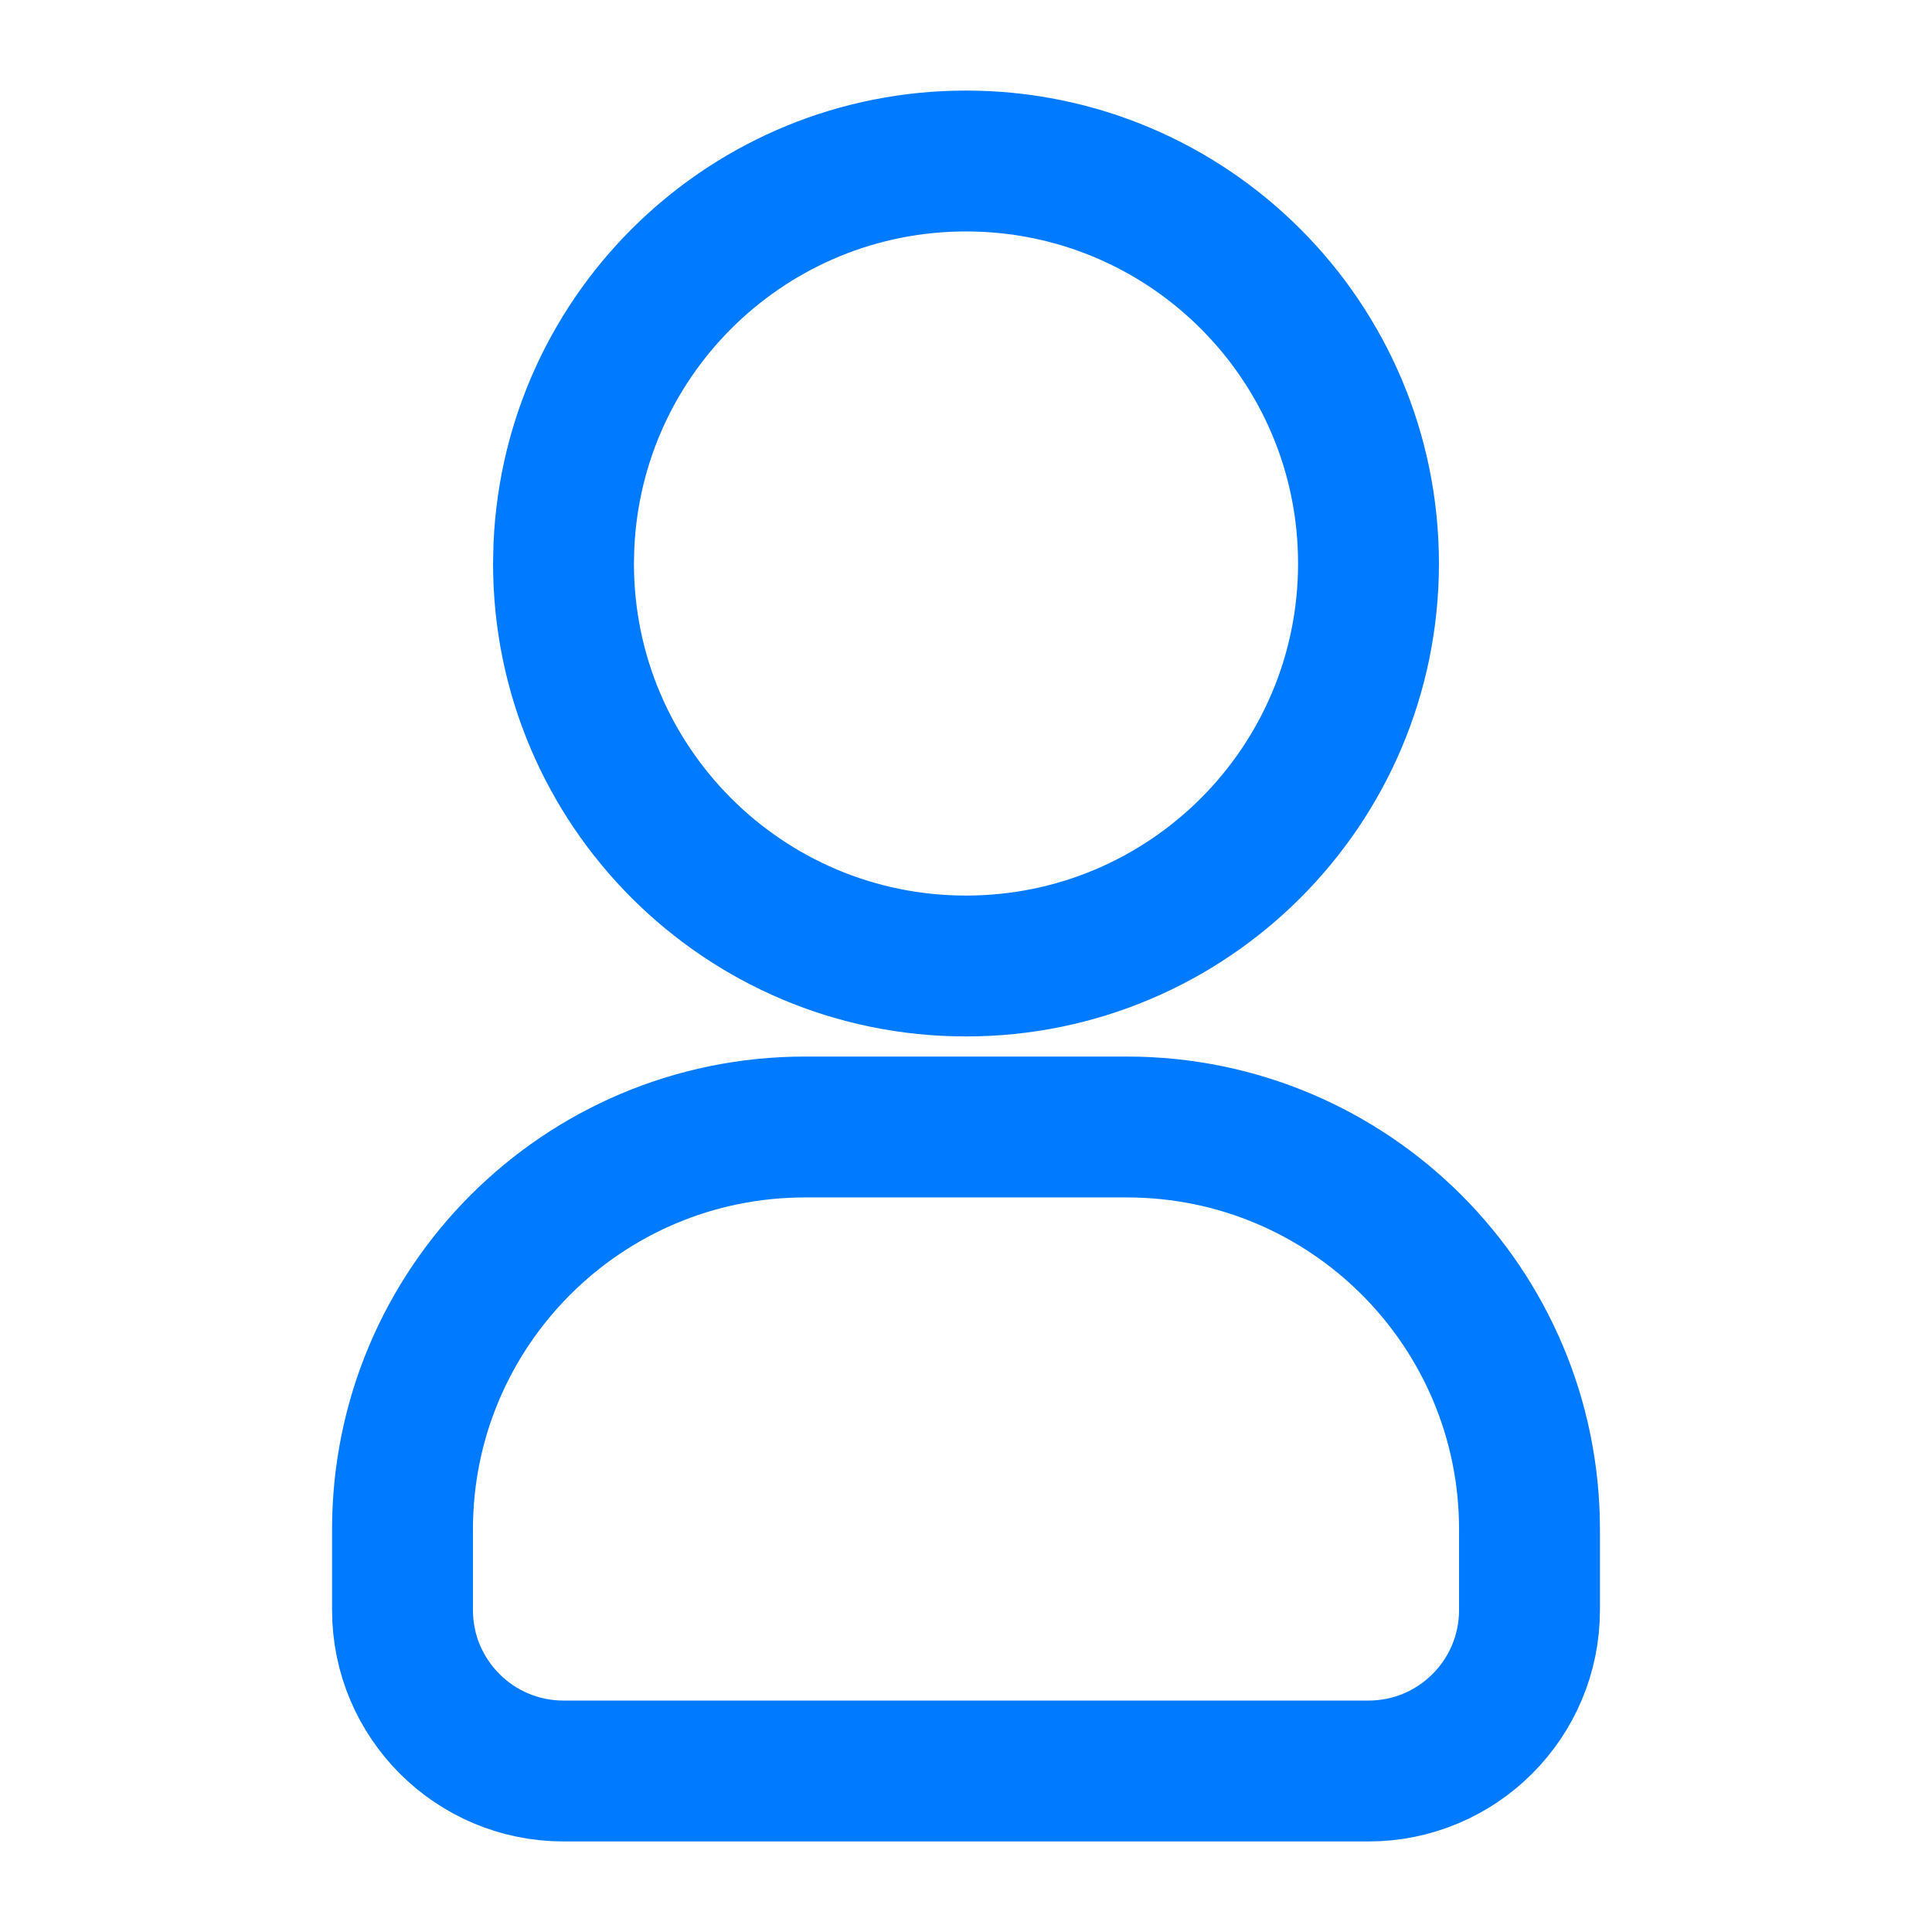
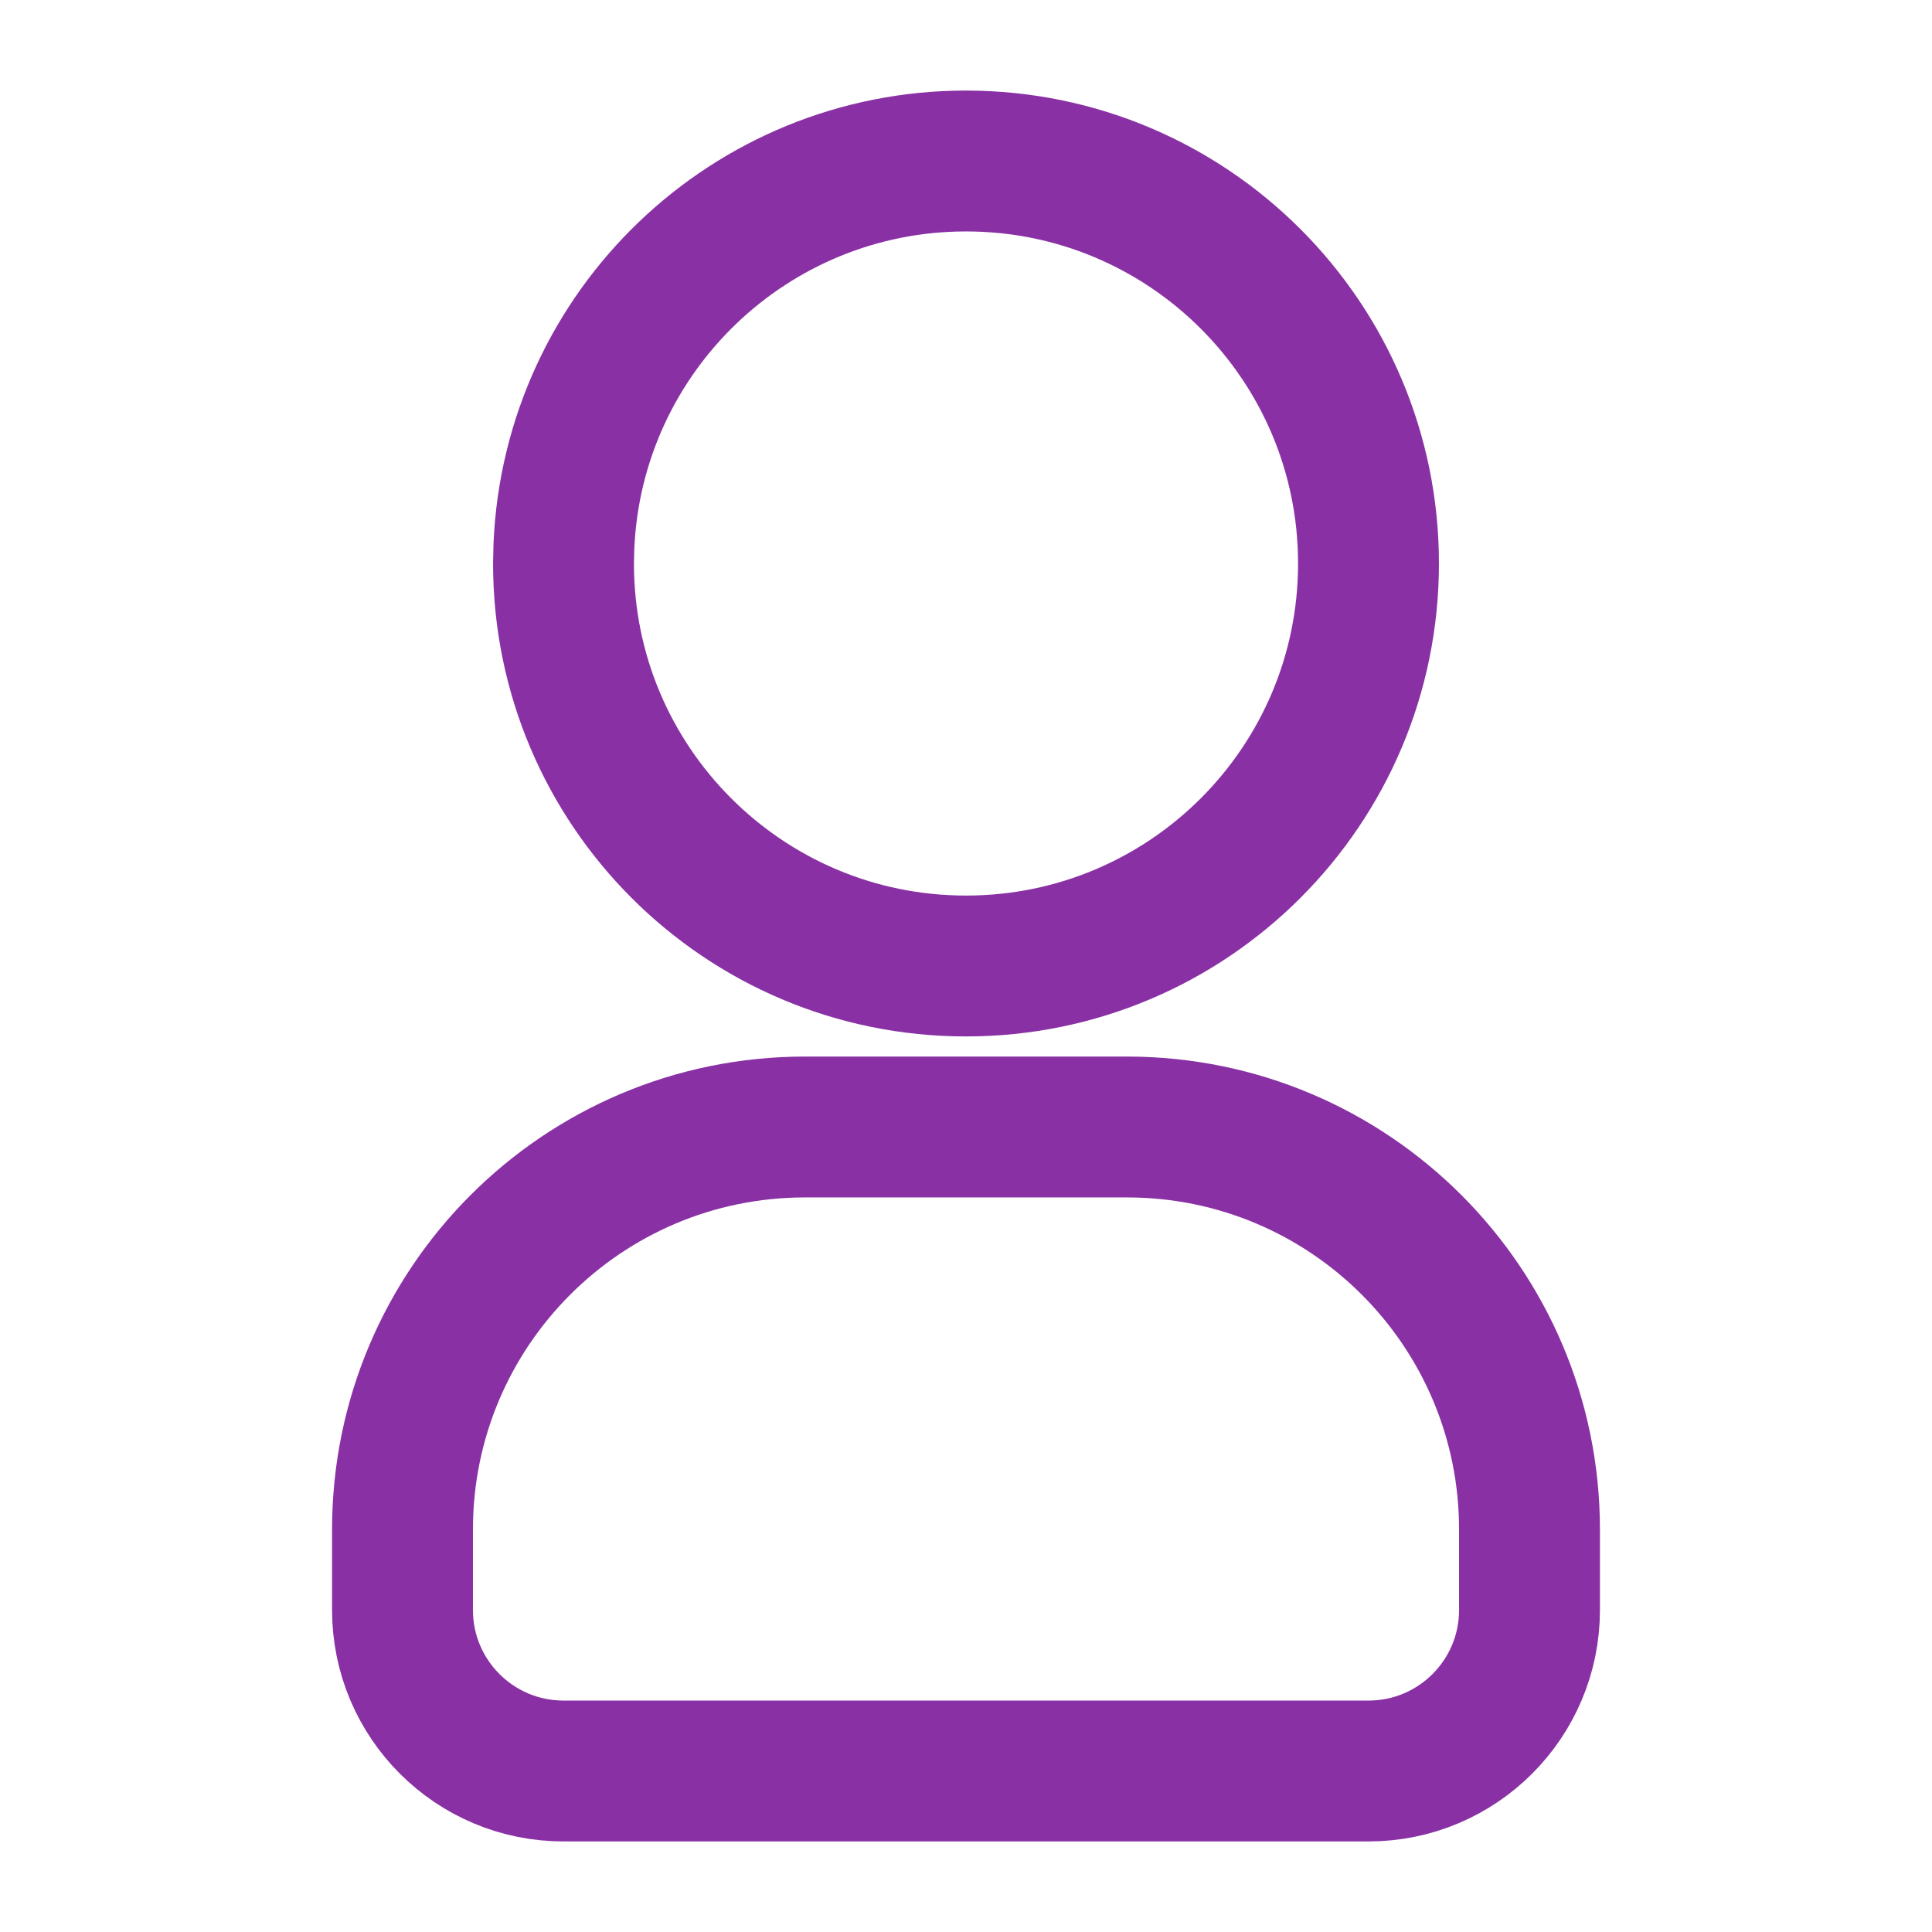
- <svg xmlns="http://www.w3.org/2000/svg" width="28" height="28" viewBox="0 0 24 24" fill="none" stroke="#007aff" stroke-width="1.75" stroke-linecap="round" stroke-linejoin="round">
+ <svg xmlns="http://www.w3.org/2000/svg" width="28" height="28" viewBox="0 0 24 24" fill="none" stroke="#8931A4" stroke-width="1.75" stroke-linecap="round" stroke-linejoin="round">
  <path d="M12 2a5 5 0 1 1 -5 5l.005 -.217a5 5 0 0 1 4.995 -4.783z" />
  <path d="M14 14a5 5 0 0 1 5 5v1a2 2 0 0 1 -2 2h-10a2 2 0 0 1 -2 -2v-1a5 5 0 0 1 5 -5h4z" />
</svg>
